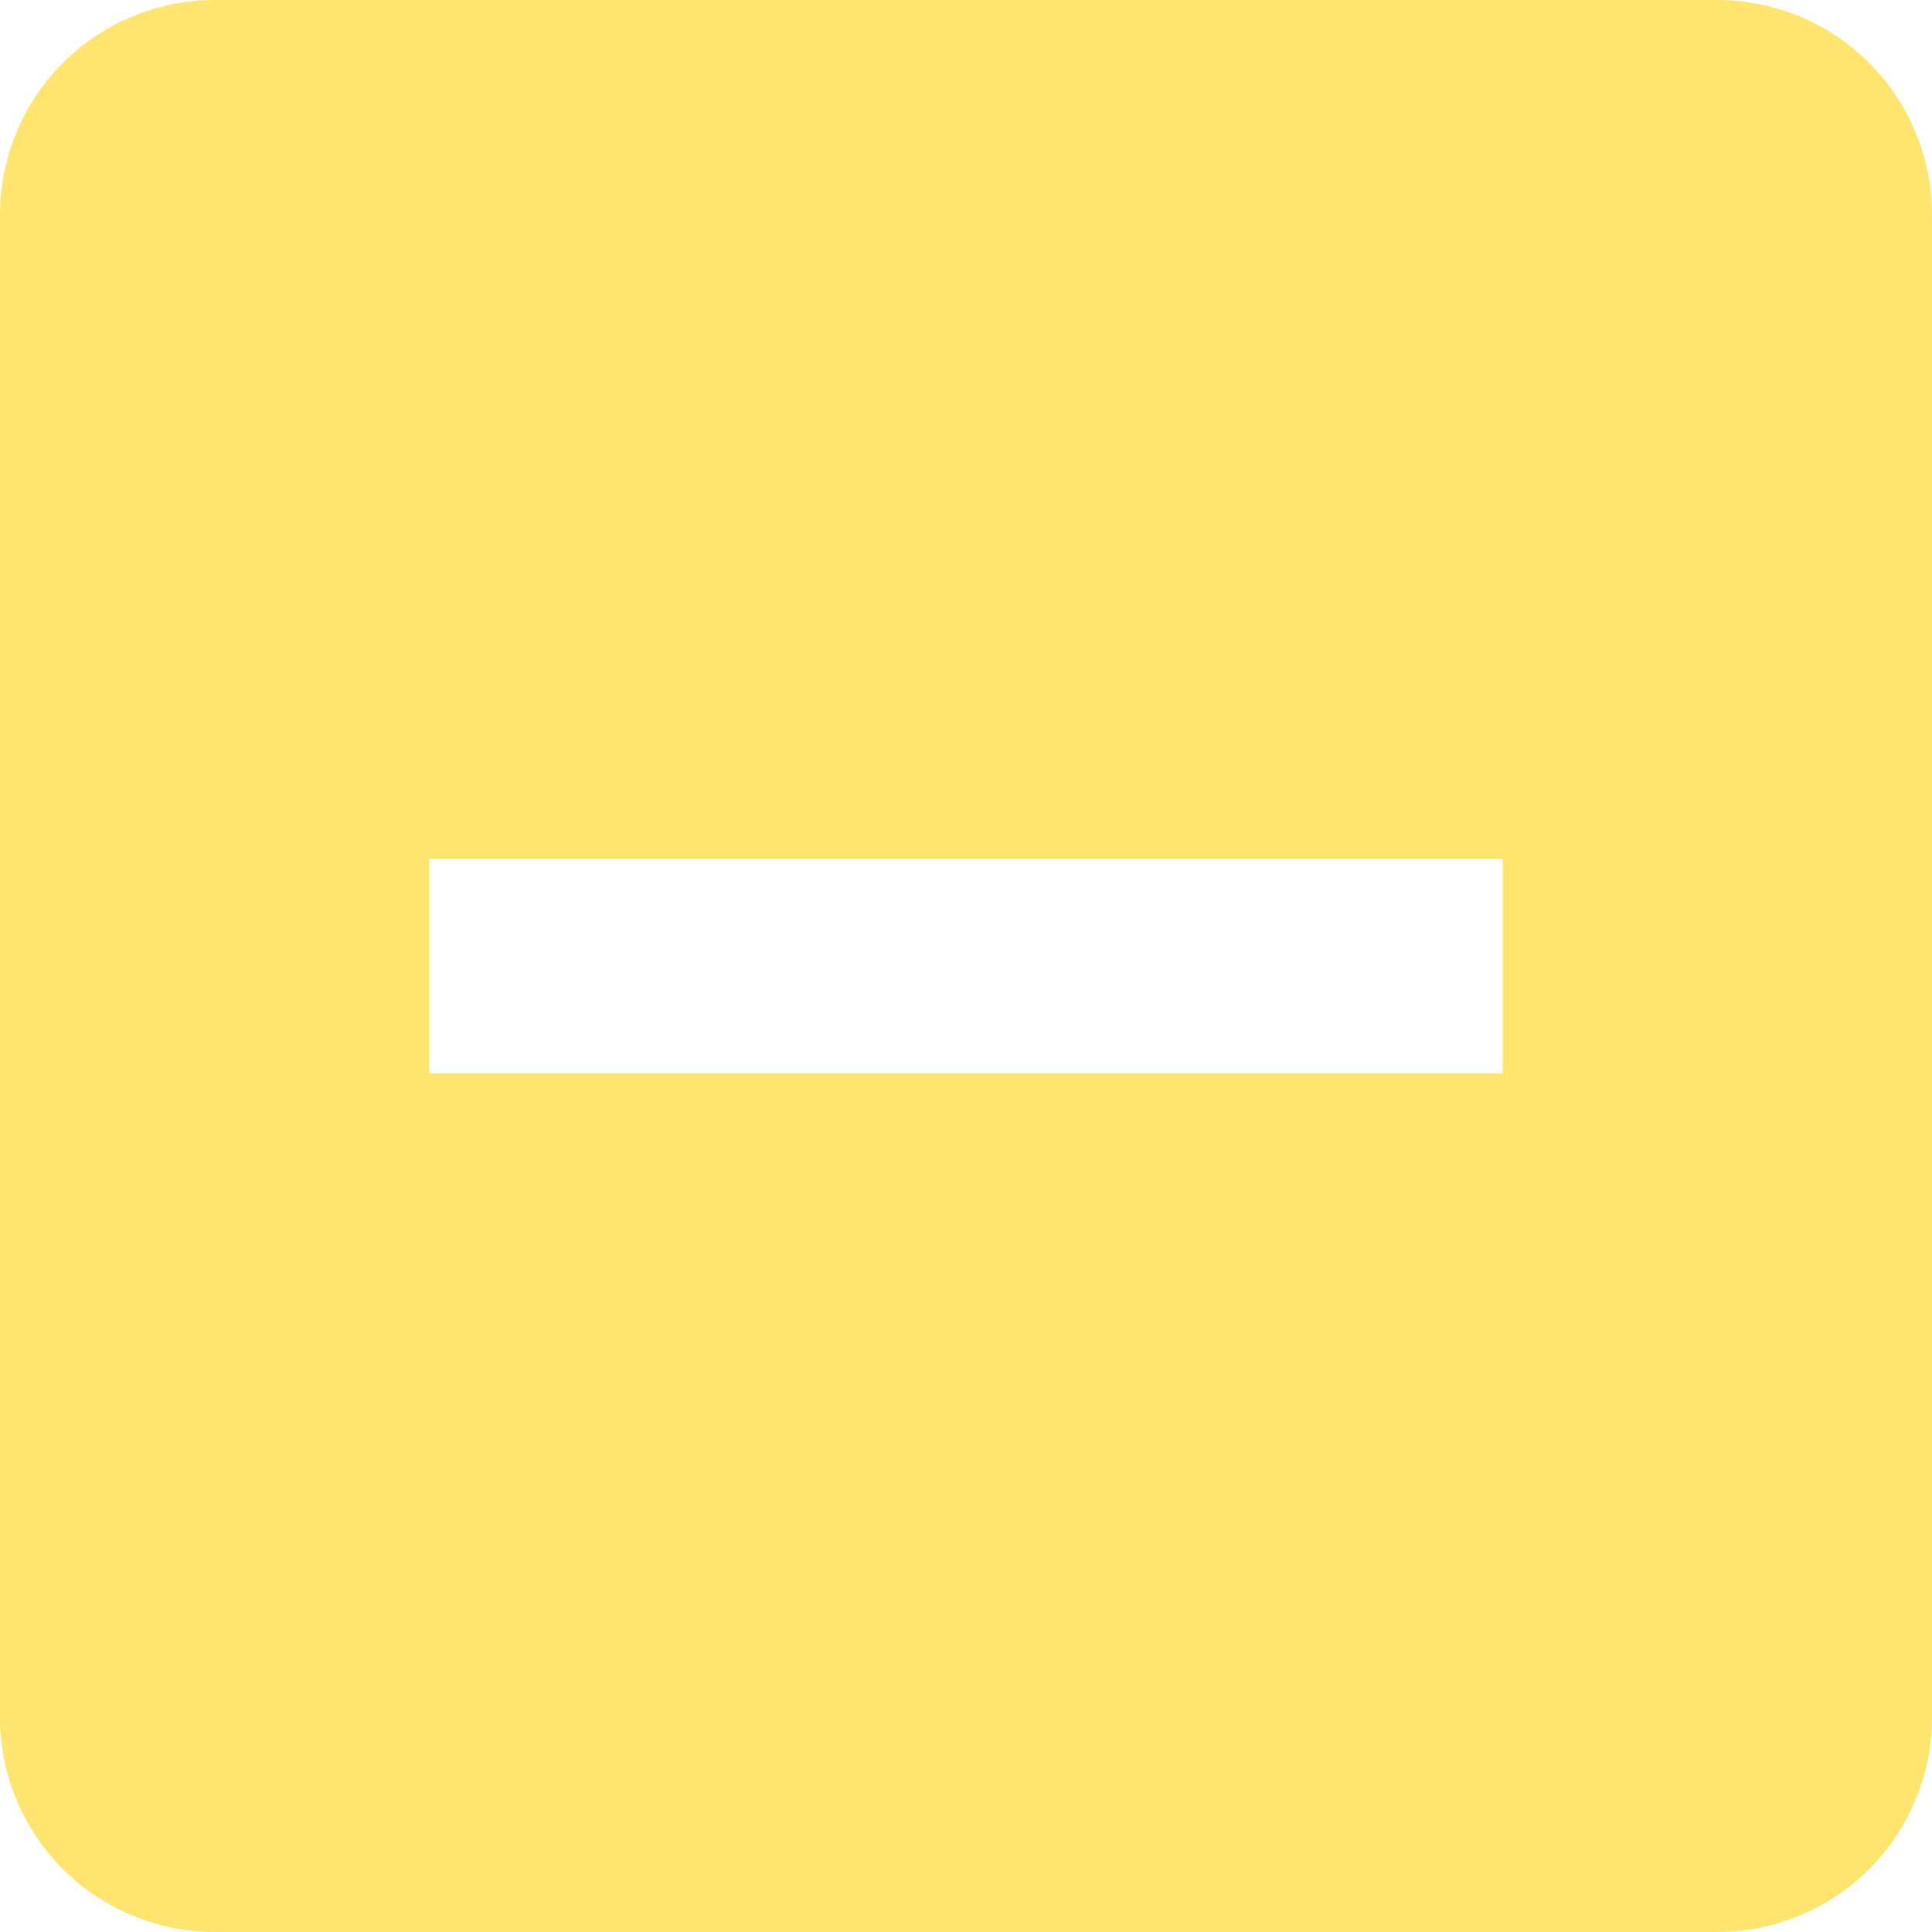
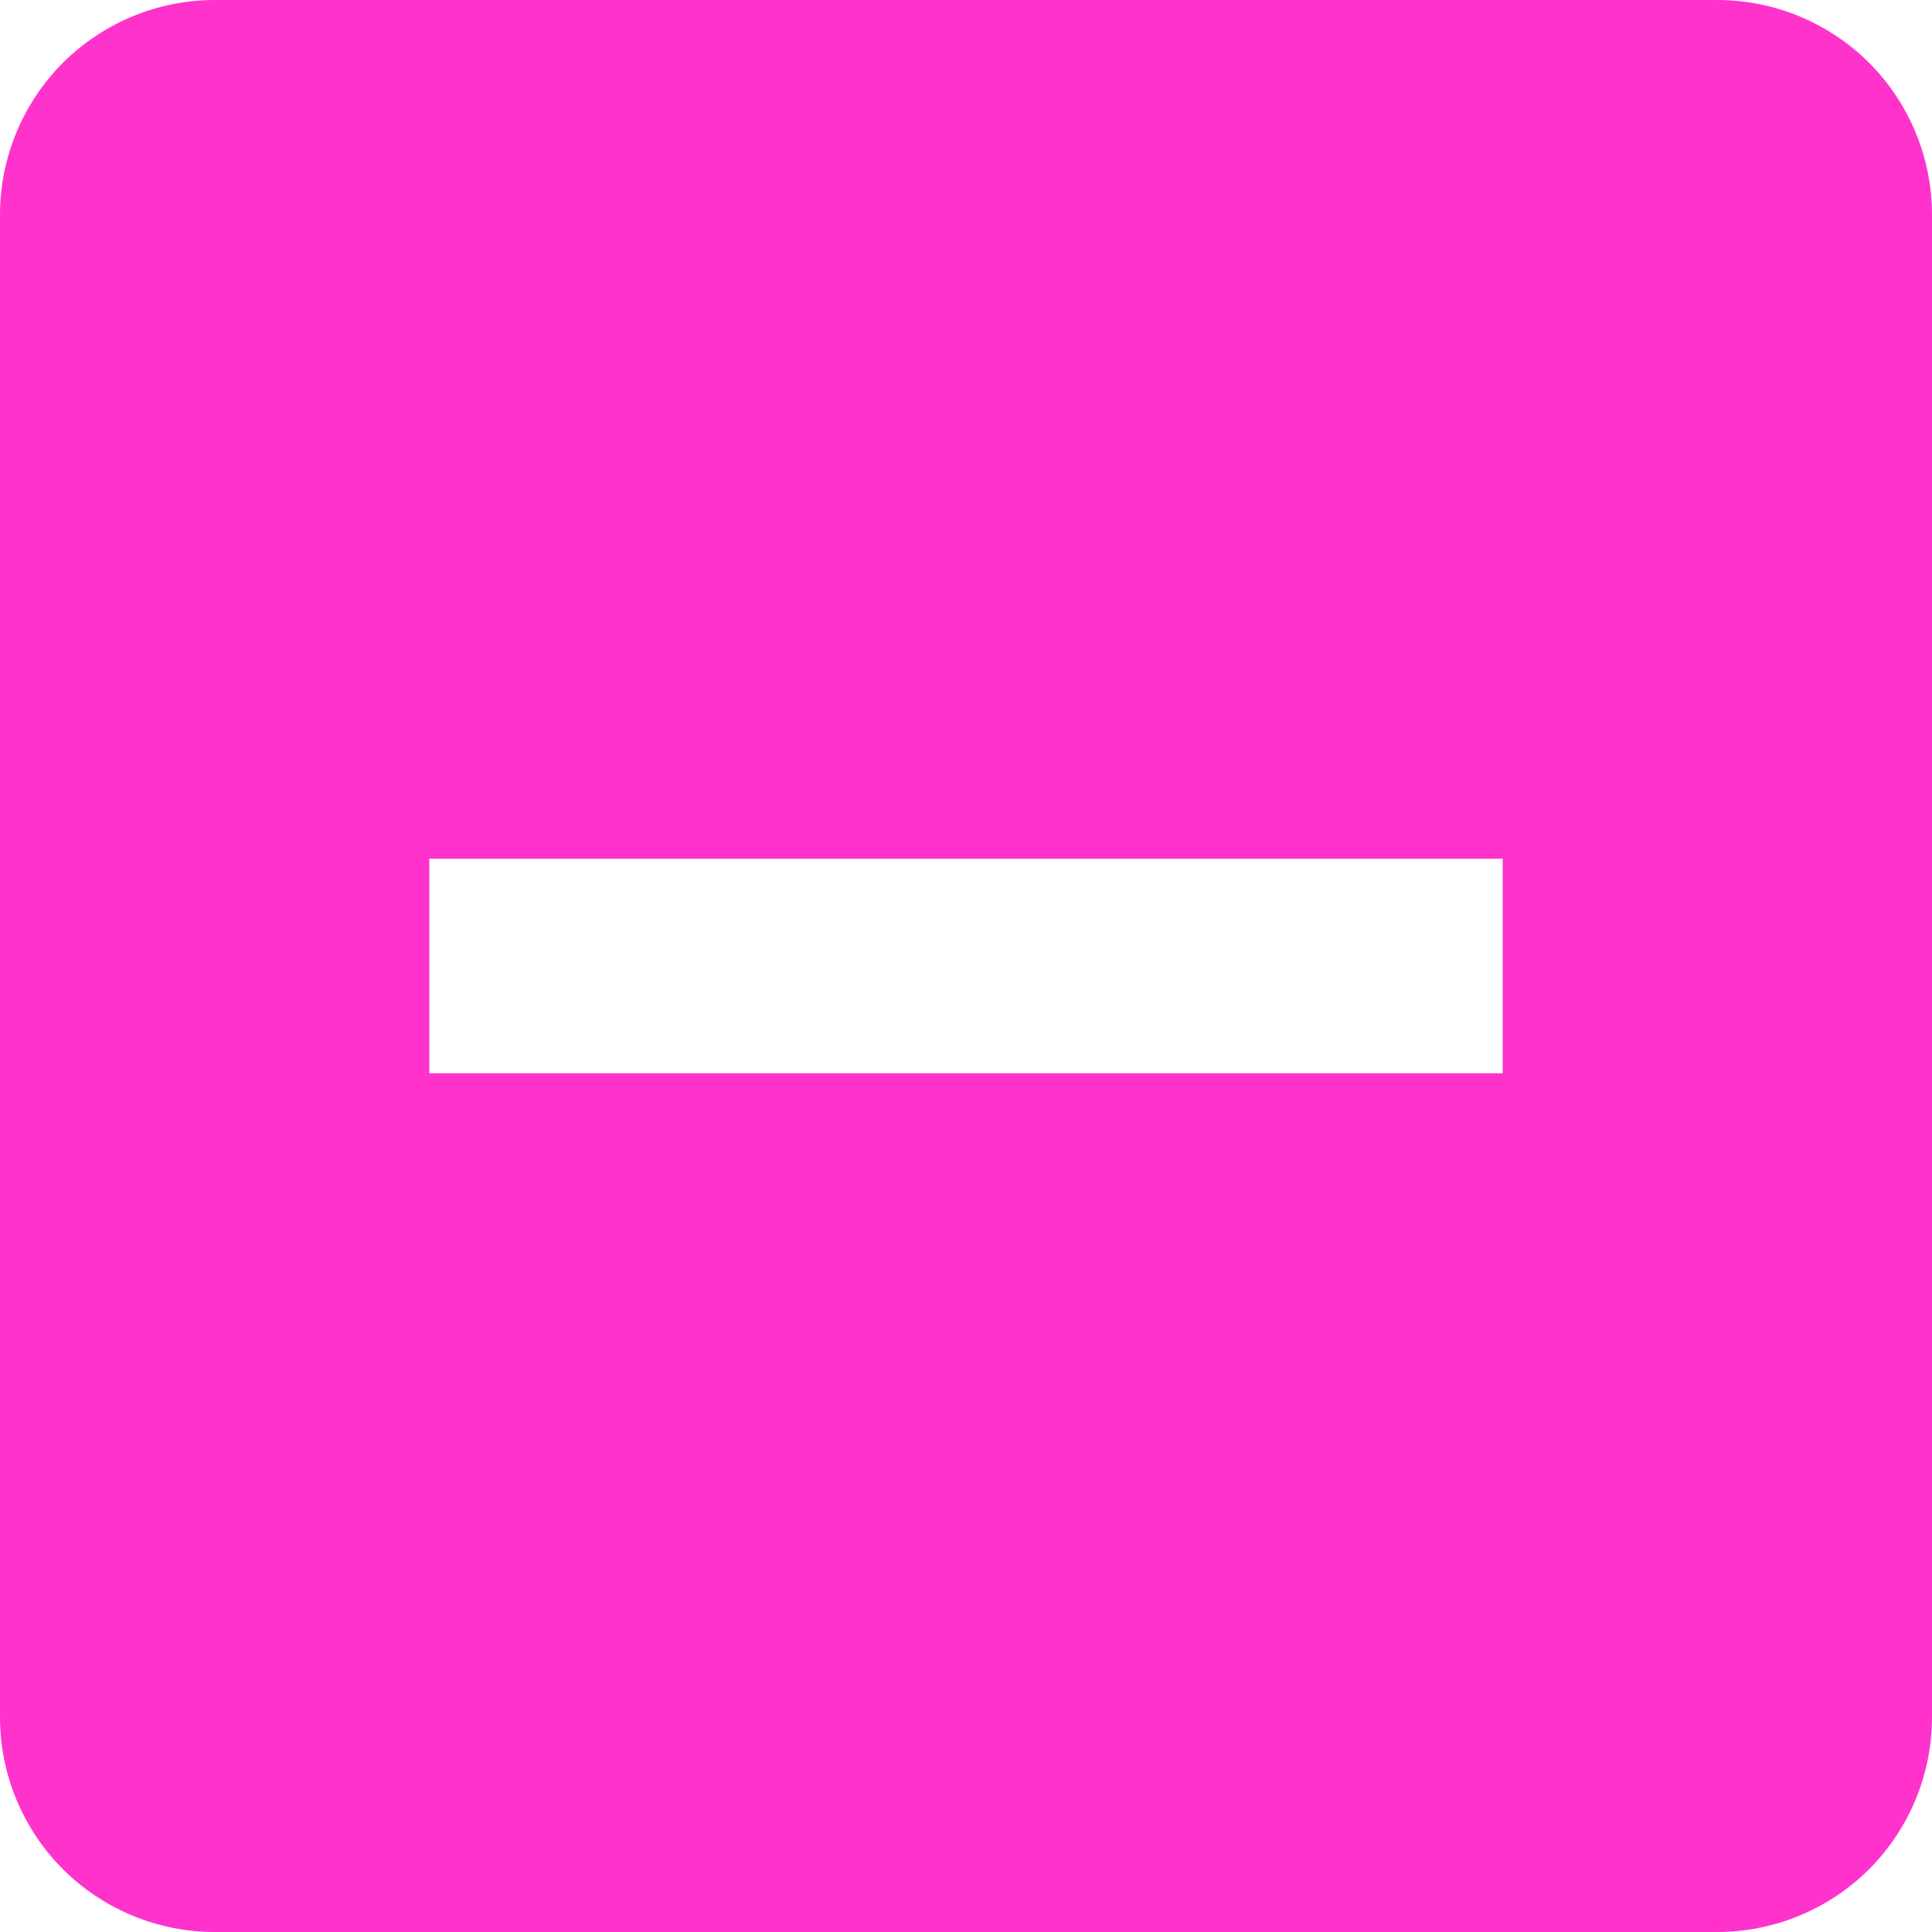
<svg xmlns="http://www.w3.org/2000/svg" width="15" height="15" viewBox="0 0 15 15" fill="none">
-   <path d="M1.667 0C1.225 0 0.801 0.176 0.488 0.488C0.176 0.801 0 1.225 0 1.667V13.333C0 13.775 0.176 14.199 0.488 14.512C0.801 14.824 1.225 15 1.667 15H13.333C13.775 15 14.199 14.824 14.512 14.512C14.824 14.199 15 13.775 15 13.333V1.667C15 1.225 14.824 0.801 14.512 0.488C14.199 0.176 13.775 0 13.333 0H1.667ZM11.667 8.333H3.333V6.667H11.667V8.333Z" fill="#FFE570" />
+   <path d="M1.667 0C1.225 0 0.801 0.176 0.488 0.488C0.176 0.801 0 1.225 0 1.667V13.333C0 13.775 0.176 14.199 0.488 14.512C0.801 14.824 1.225 15 1.667 15H13.333C13.775 15 14.199 14.824 14.512 14.512C14.824 14.199 15 13.775 15 13.333V1.667C15 1.225 14.824 0.801 14.512 0.488C14.199 0.176 13.775 0 13.333 0H1.667ZM11.667 8.333H3.333V6.667H11.667V8.333Z" fill="#FF33CC" />
</svg>
